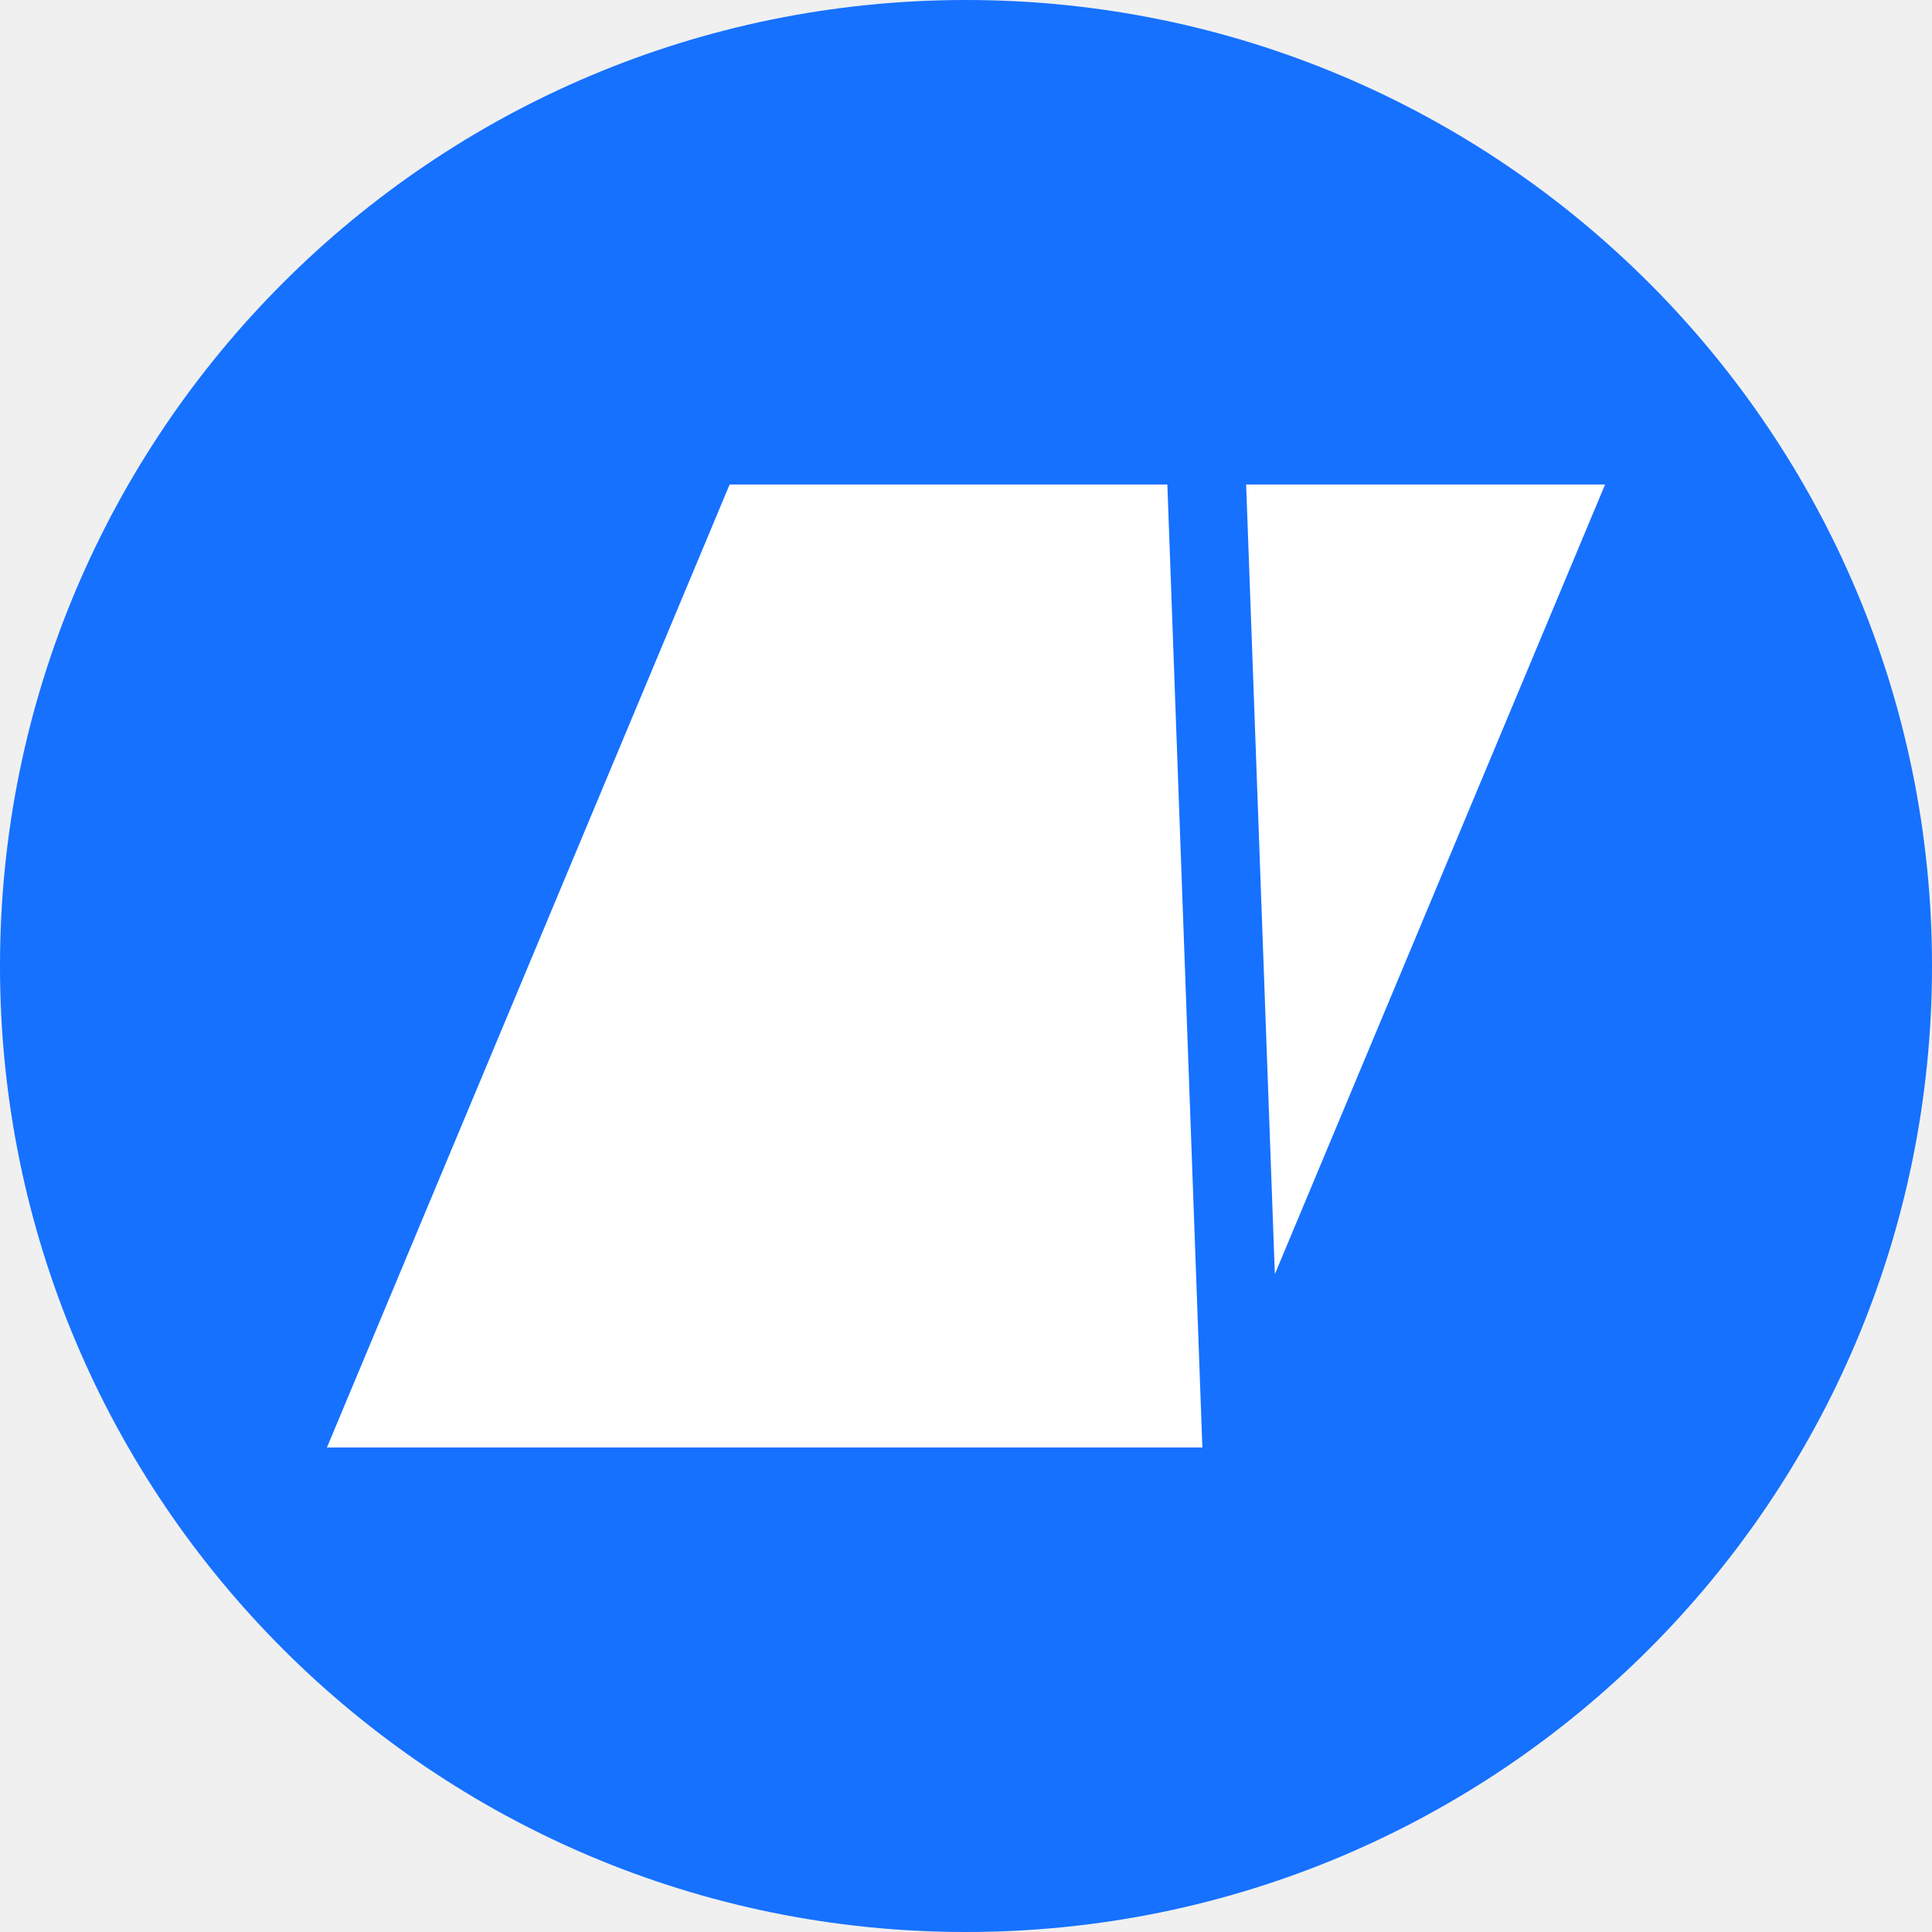
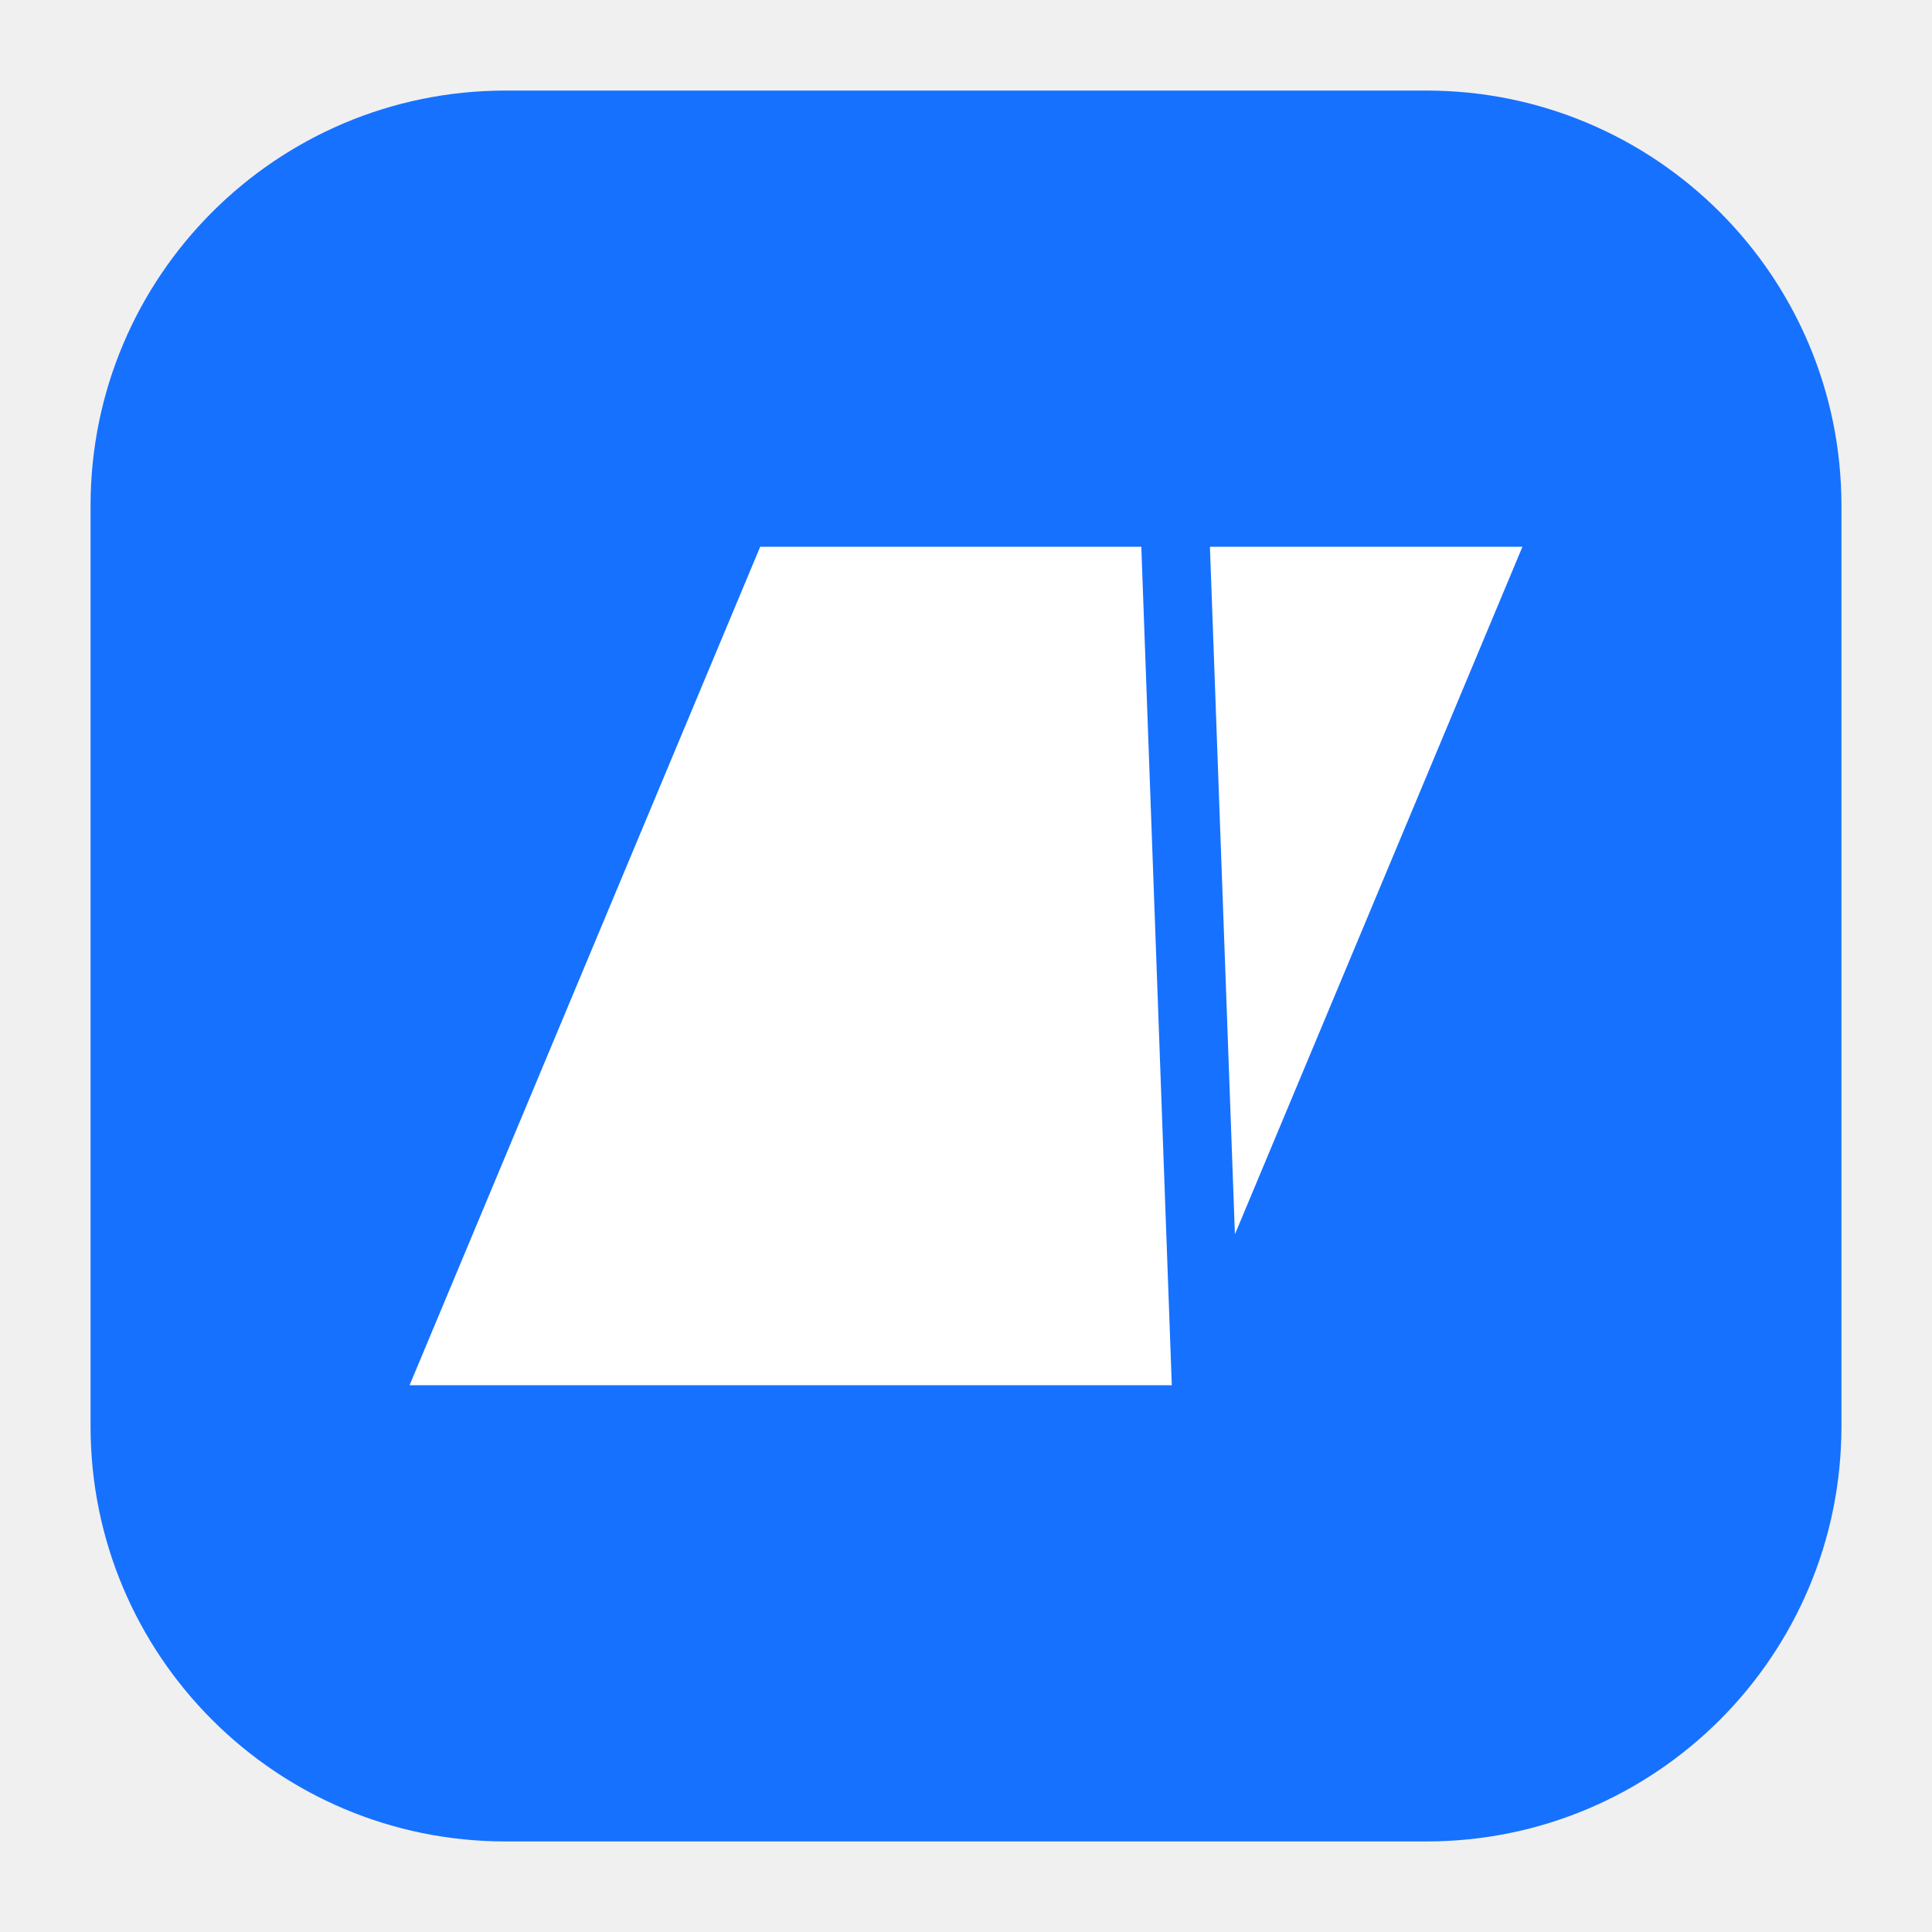
- <svg xmlns="http://www.w3.org/2000/svg" viewBox="0 0 64 64">
-   <circle cx="32" cy="32" r="32" fill="#1671FF" />
-   <g transform="translate(5.03 10.25) scale(.145)" fill="#fff" fill-rule="evenodd">
+ <svg xmlns="http://www.w3.org/2000/svg" viewBox="0 0 1024 1024">
+   <rect x="48" y="48" width="928" height="928" rx="220" fill="#1671FF" />
+   <g transform="translate(512 512) scale(2.02) translate(-186 -150)" fill="#fff" fill-rule="evenodd">
    <path id="A_1" d="M 132 40 L 232 40 L 240 260 L 40 260 Z" />
    <path id="I" d="M 250 40 L 332 40 L 256.56 220.4 Z" />
  </g>
</svg>
